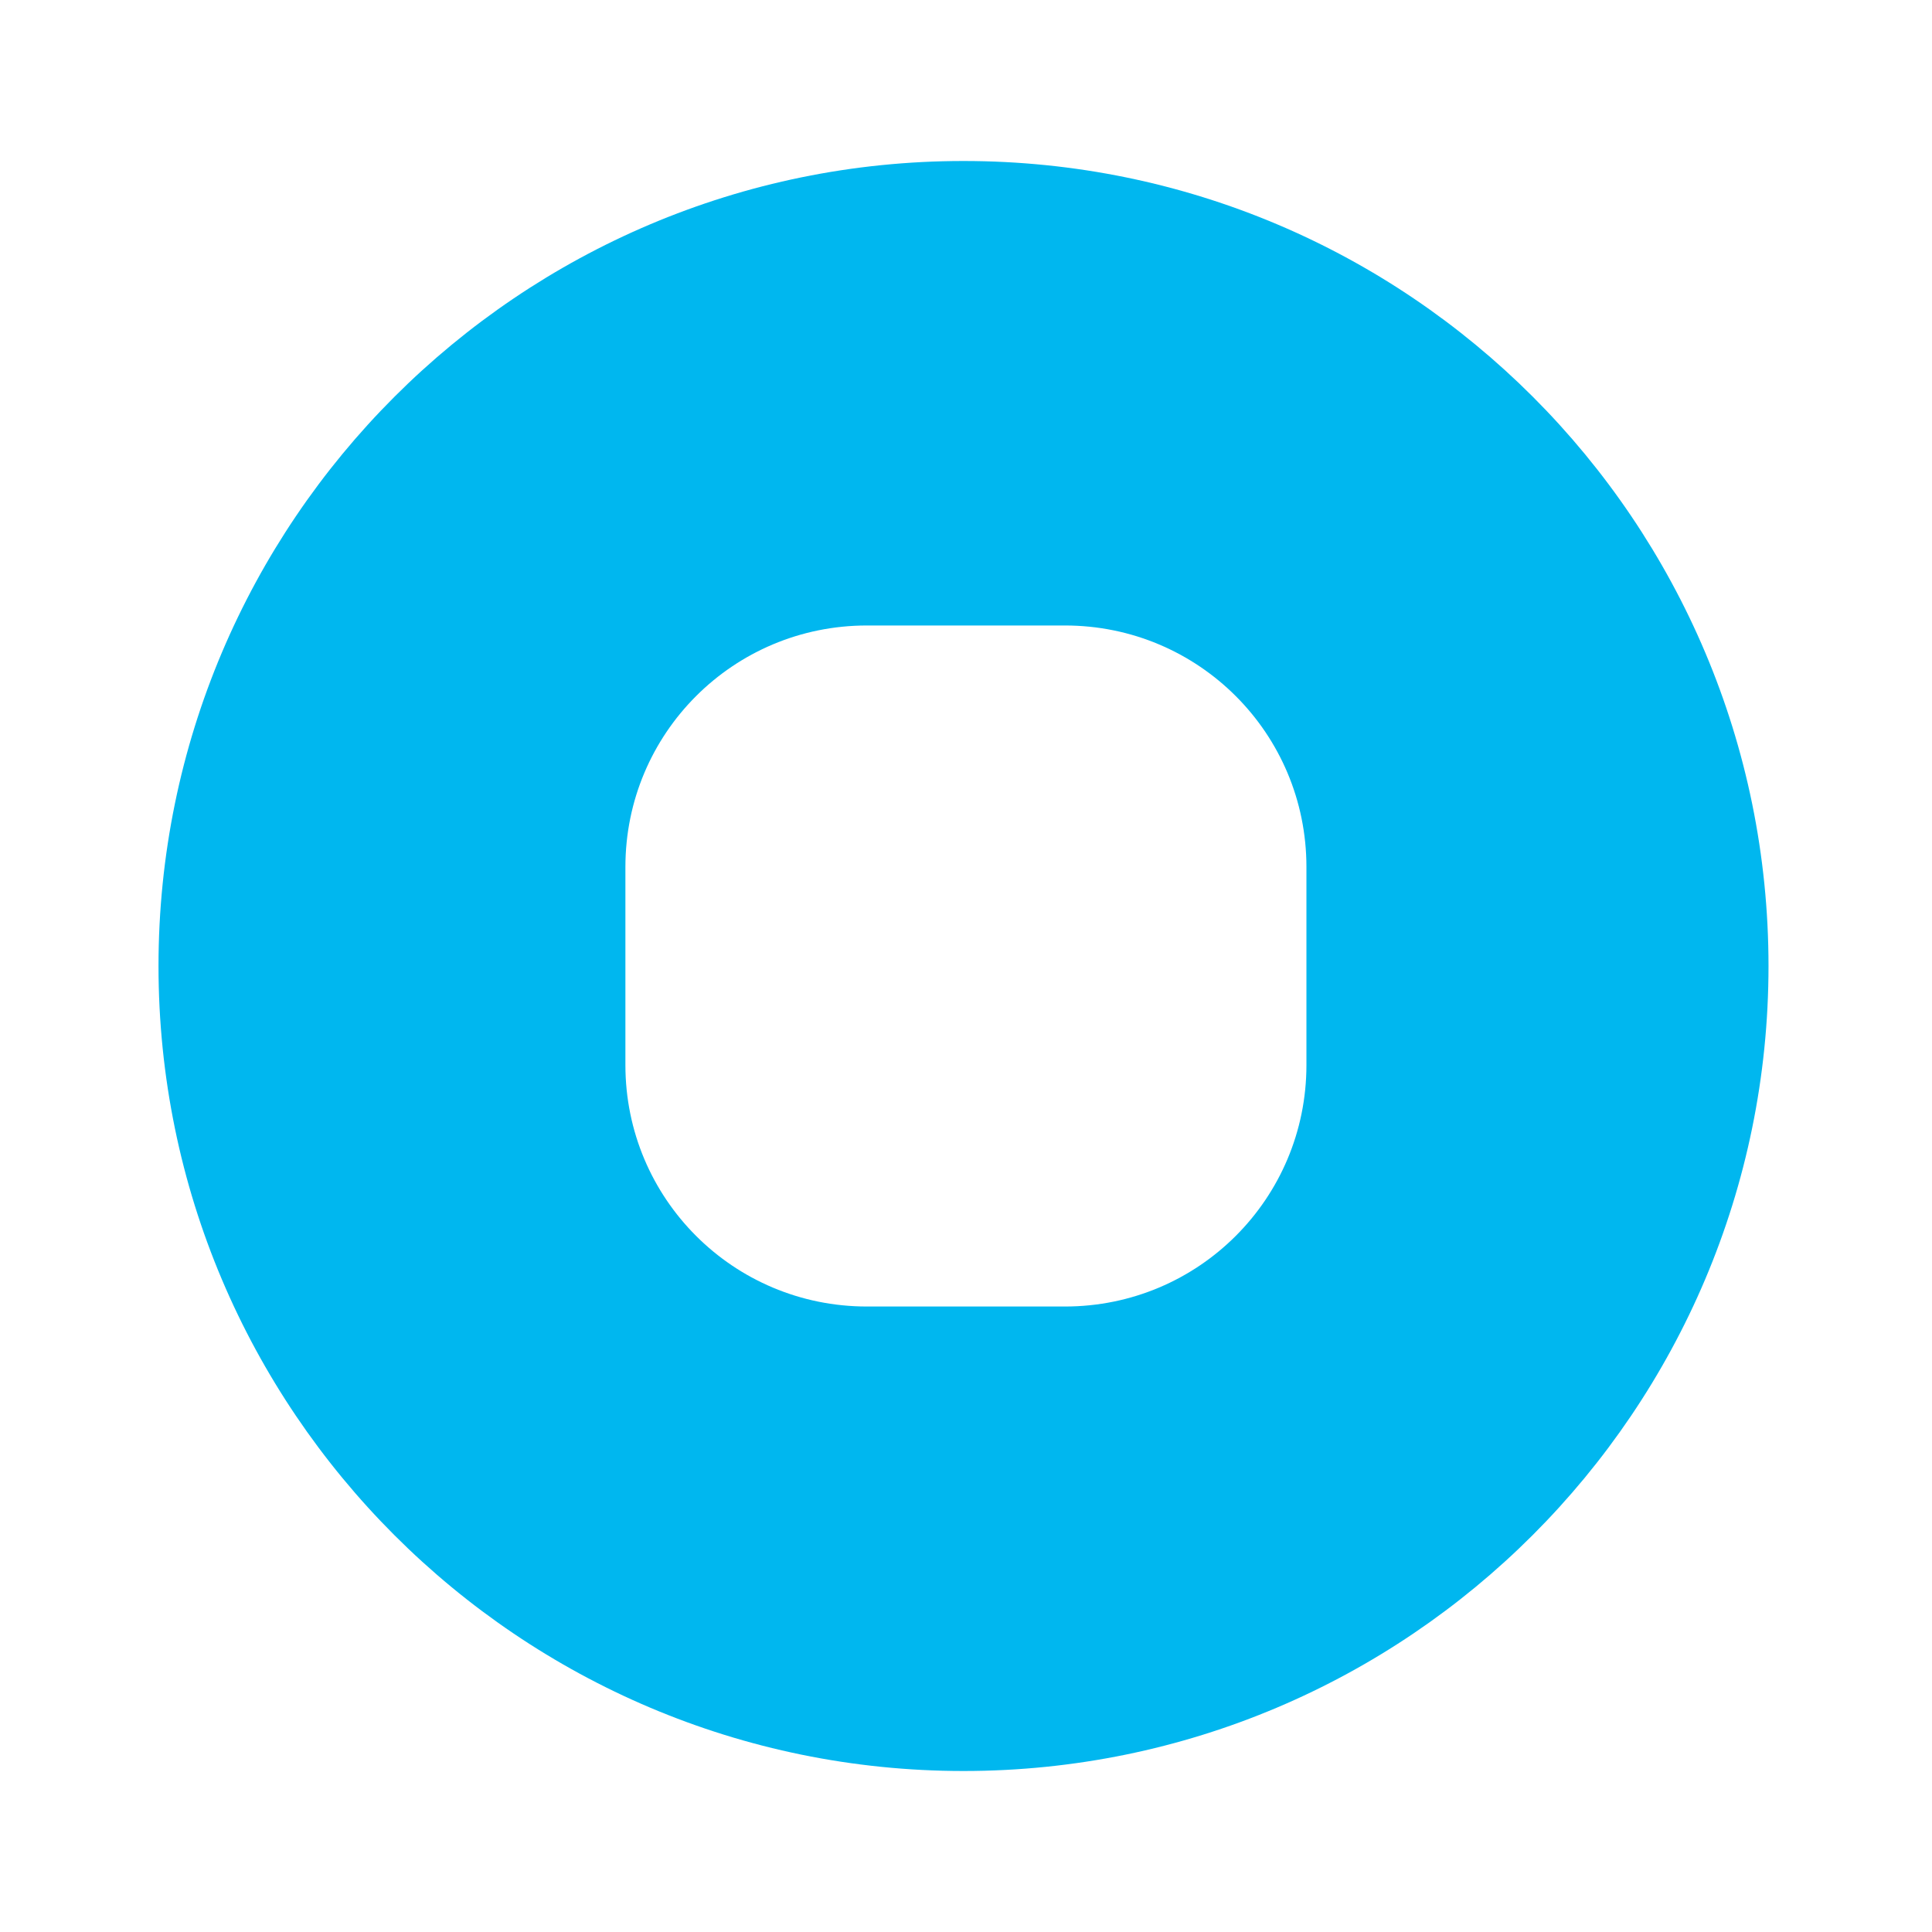
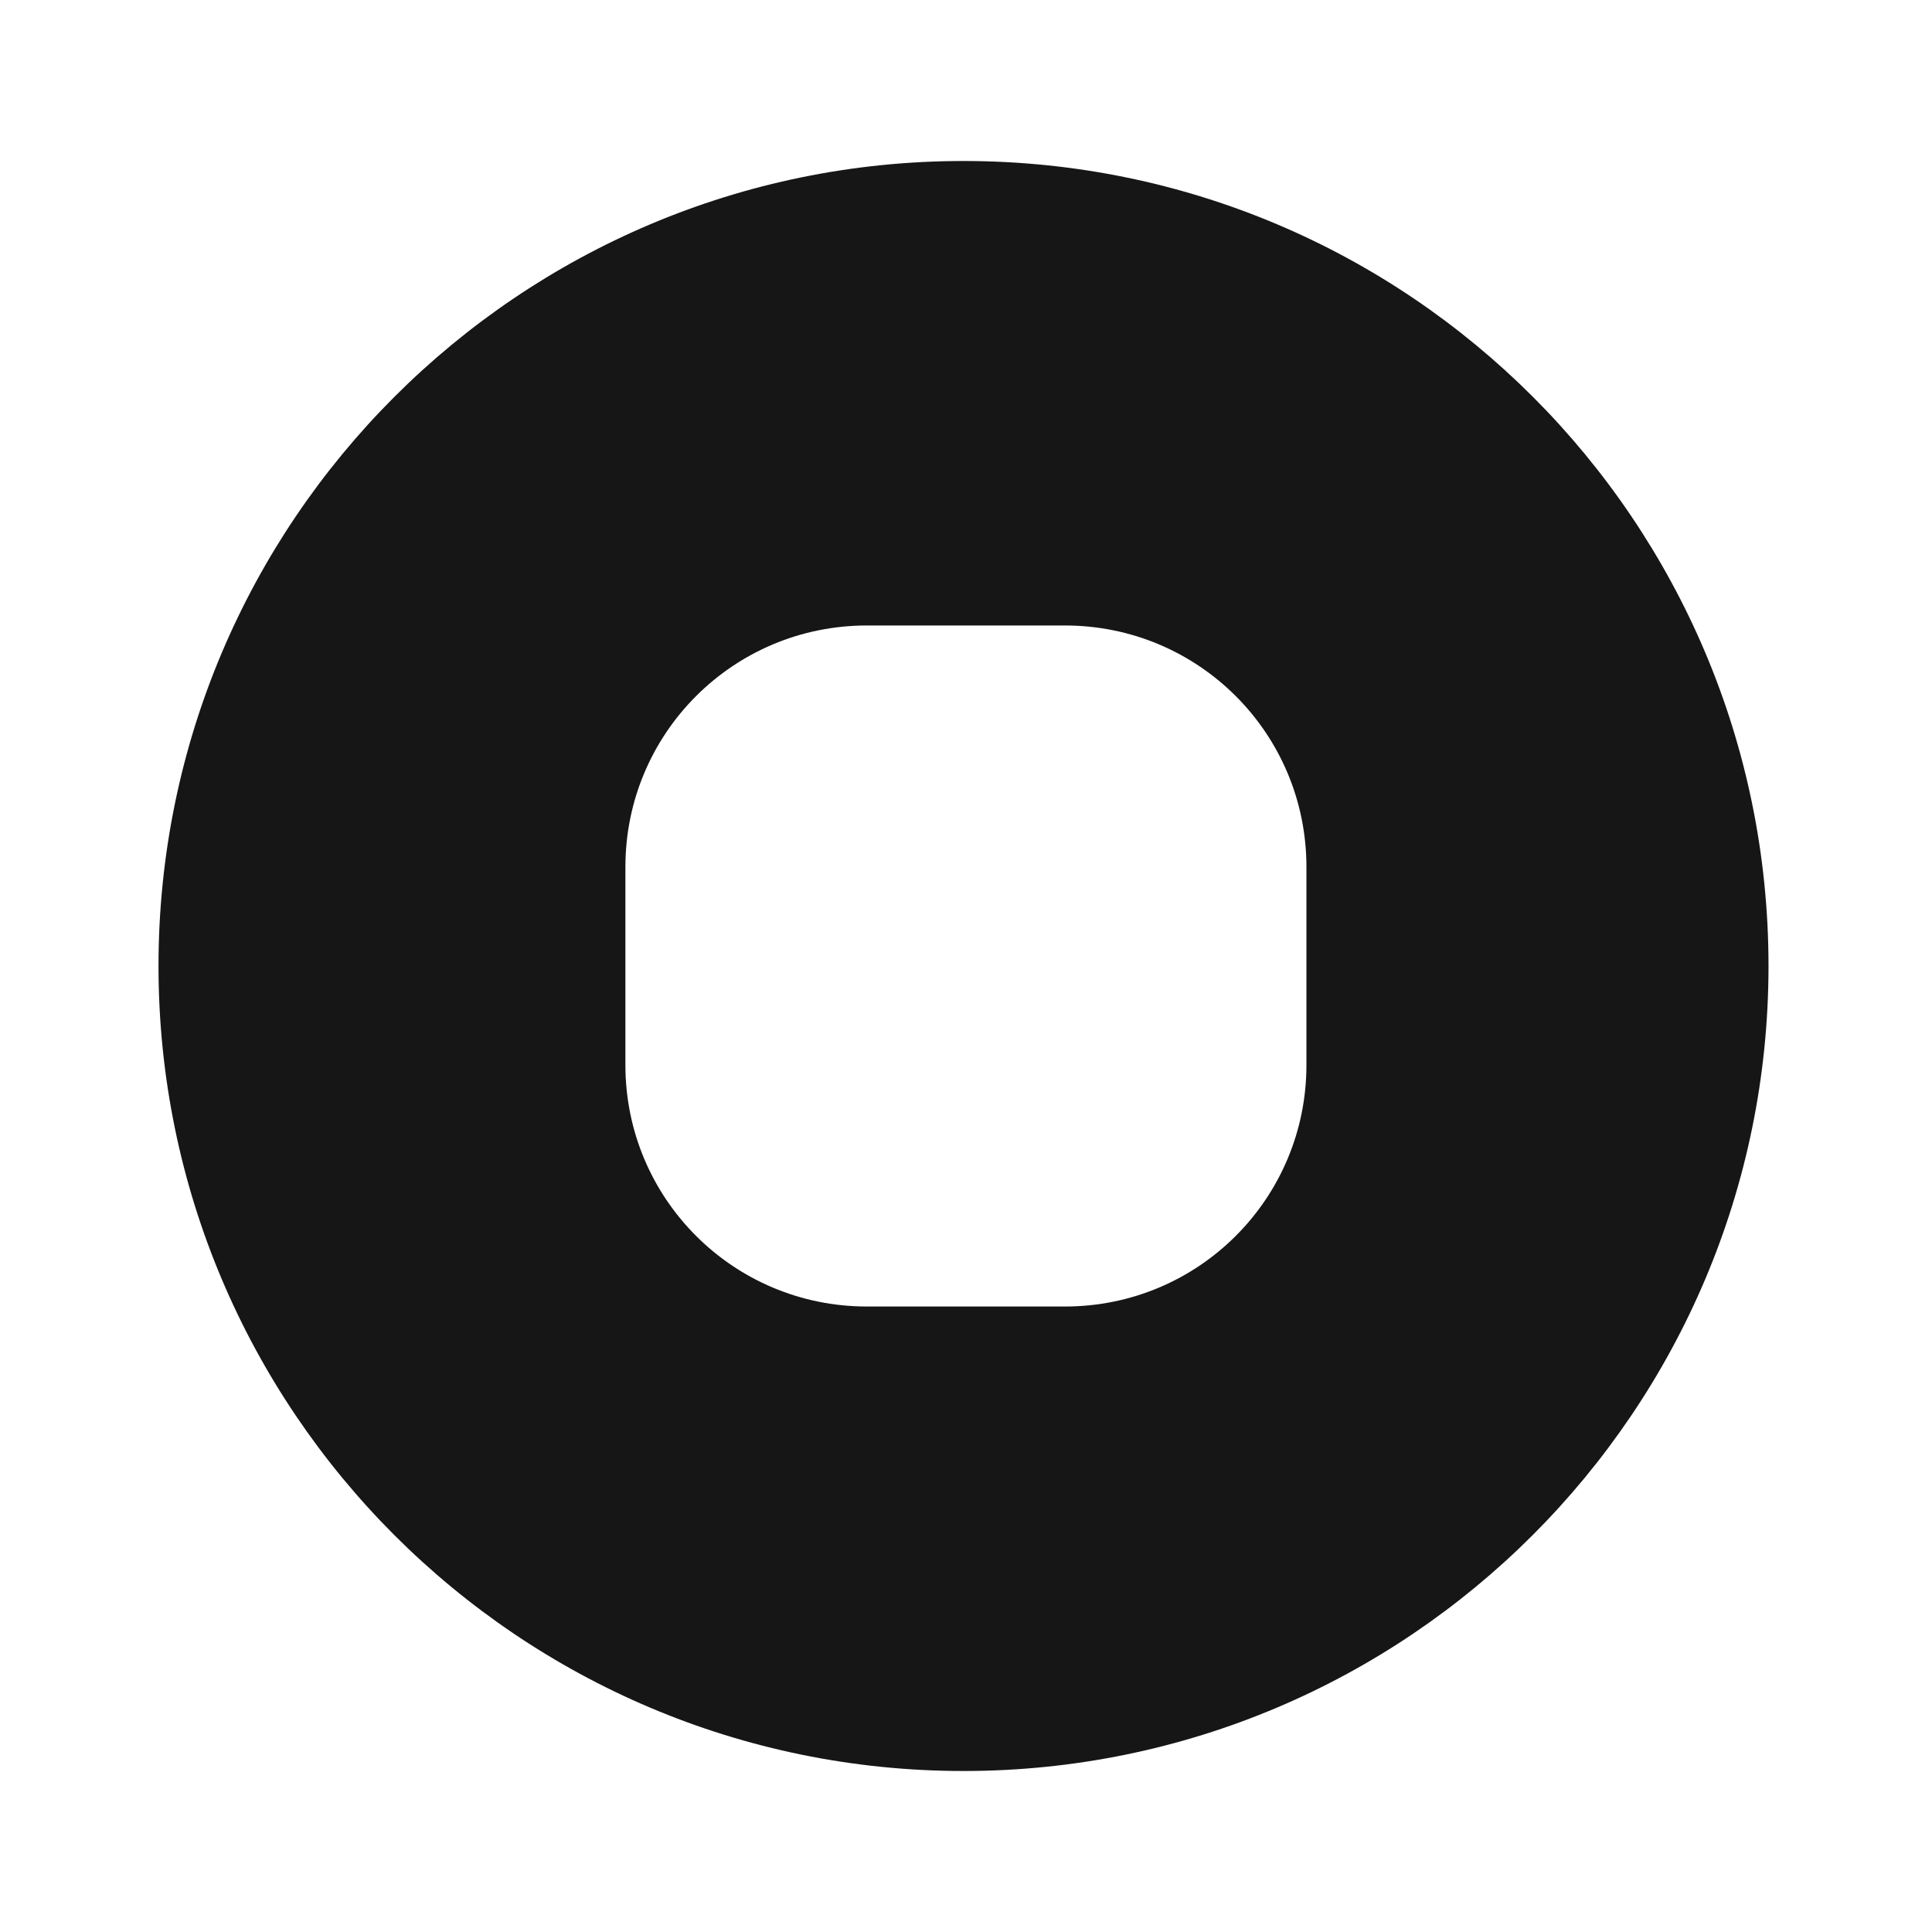
<svg xmlns="http://www.w3.org/2000/svg" viewBox="0 0 24 24" fill="none">
  <g id="SVGRepo_bgCarrier" stroke-width="0" />
  <g id="SVGRepo_tracerCarrier" stroke-linecap="round" stroke-linejoin="round" />
  <g id="SVGRepo_iconCarrier">
-     <path d="M11.969 2C6.449 2 1.969 6.48 1.969 12C1.969 17.52 6.449 22 11.969 22C17.489 22 21.969 17.52 21.969 12C21.969 6.48 17.499 2 11.969 2ZM16.229 13.23C16.229 14.89 14.889 16.23 13.229 16.23H10.769C9.109 16.23 7.769 14.89 7.769 13.23V10.77C7.769 9.11 9.109 7.77 10.769 7.77H13.229C14.889 7.77 16.229 9.11 16.229 10.77V13.23Z" fill="#00B7EF" />
+     <path d="M11.969 2C6.449 2 1.969 6.48 1.969 12C1.969 17.52 6.449 22 11.969 22C17.489 22 21.969 17.52 21.969 12C21.969 6.48 17.499 2 11.969 2ZM16.229 13.23C16.229 14.89 14.889 16.23 13.229 16.23H10.769C9.109 16.23 7.769 14.89 7.769 13.23V10.77C7.769 9.11 9.109 7.77 10.769 7.77H13.229C14.889 7.77 16.229 9.11 16.229 10.77V13.23Z" fill="#161616" />
  </g>
</svg>
